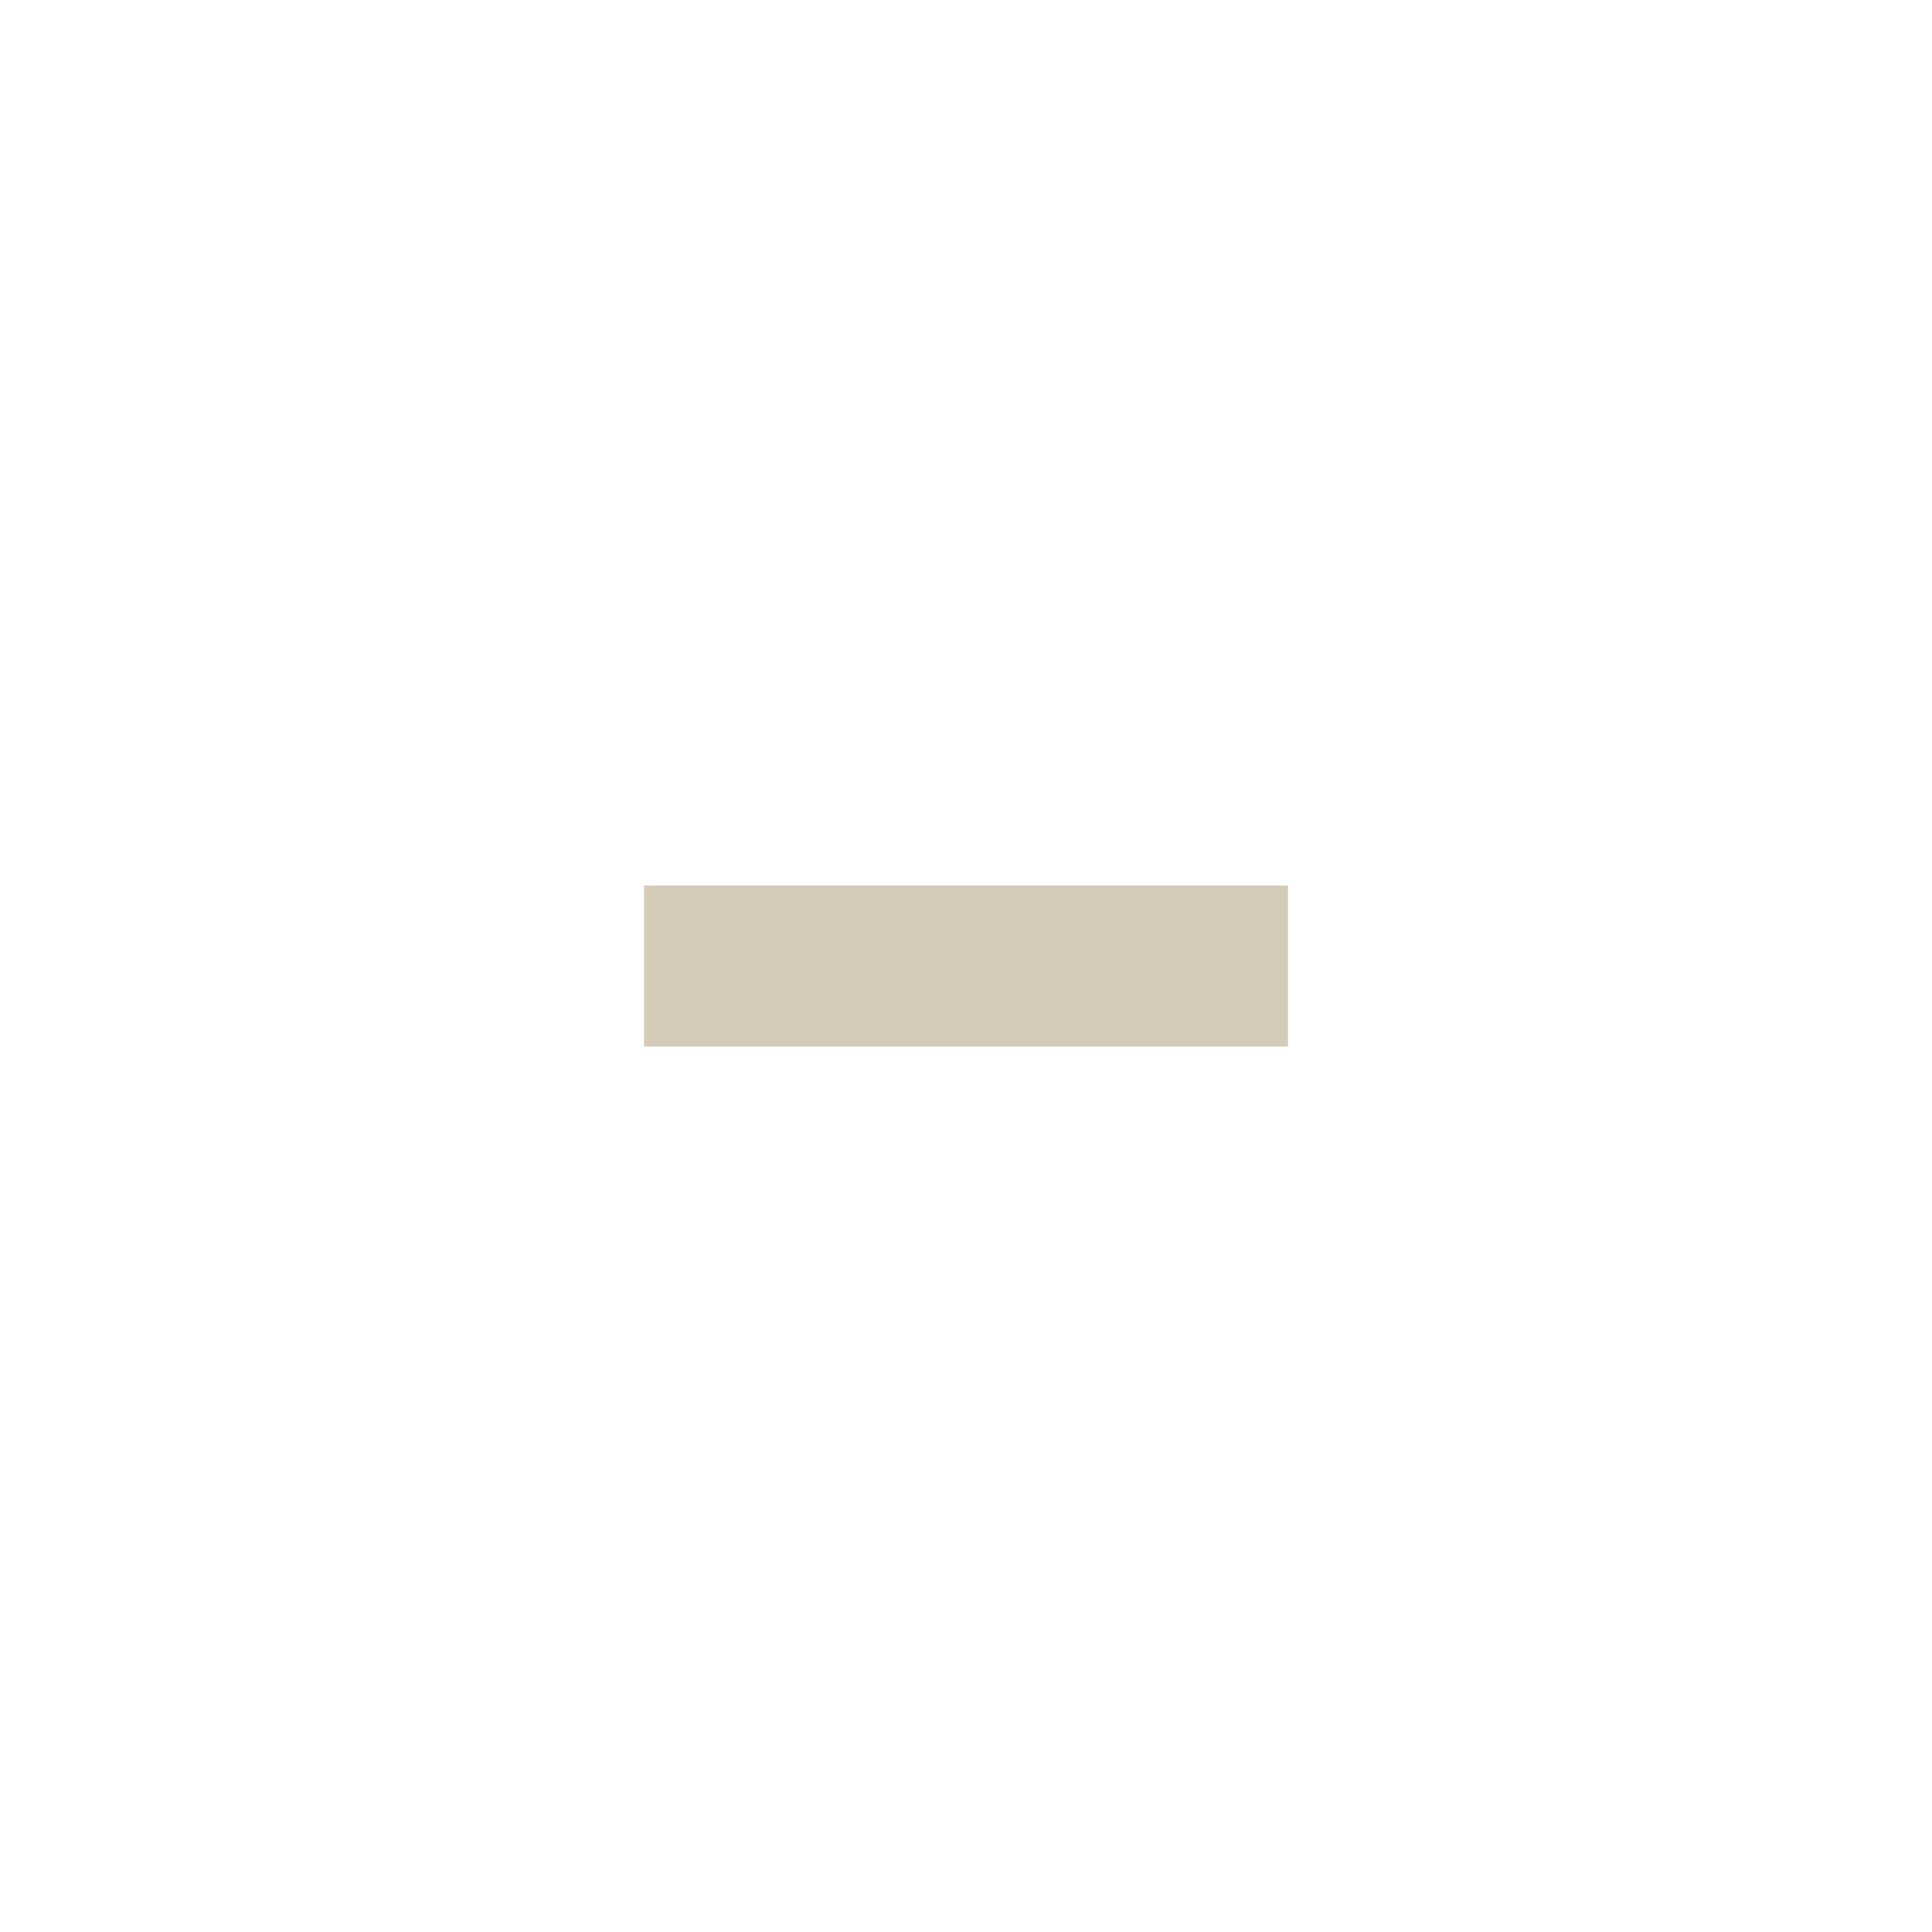
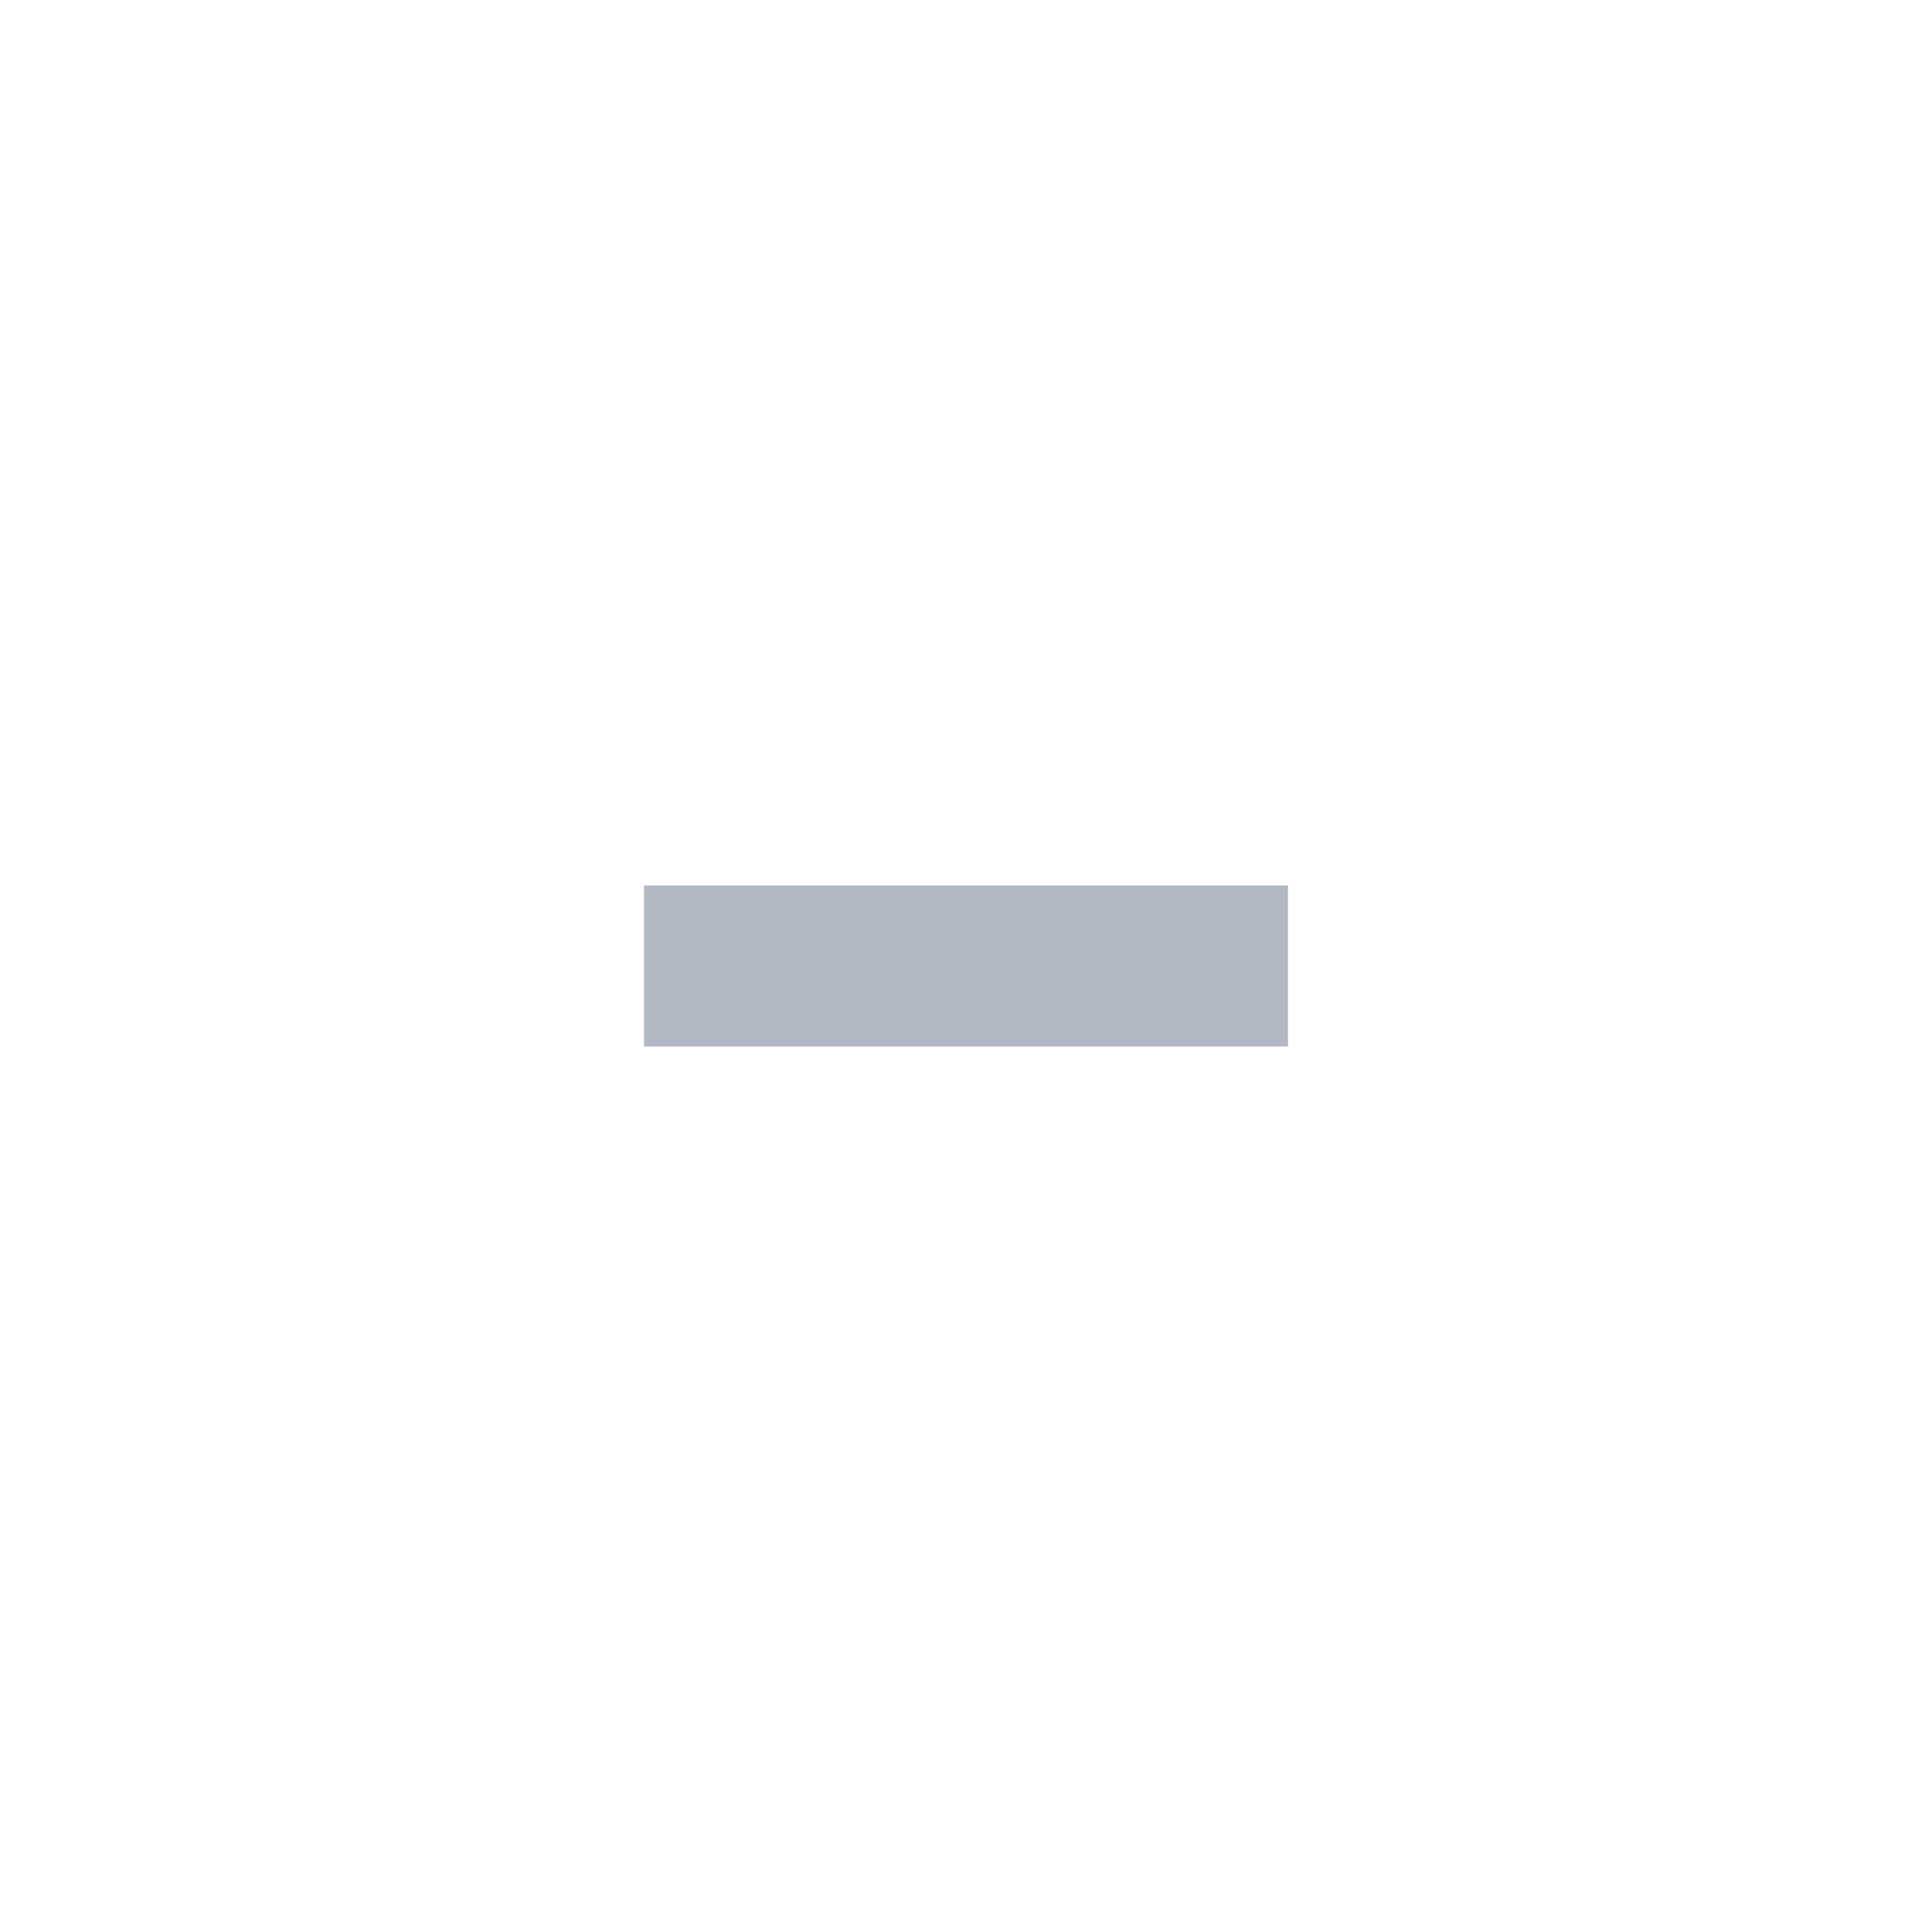
<svg xmlns="http://www.w3.org/2000/svg" version="1.1" x="0px" y="0px" width="24px" height="24px" viewBox="0 0 24 24" xml:space="preserve">
-   <rect x="8" y="11" fill="#d4cbb8" width="8" height="2" />
+   <rect x="8" y="11" fill="#b2b8c3" width="8" height="2" />
</svg>
